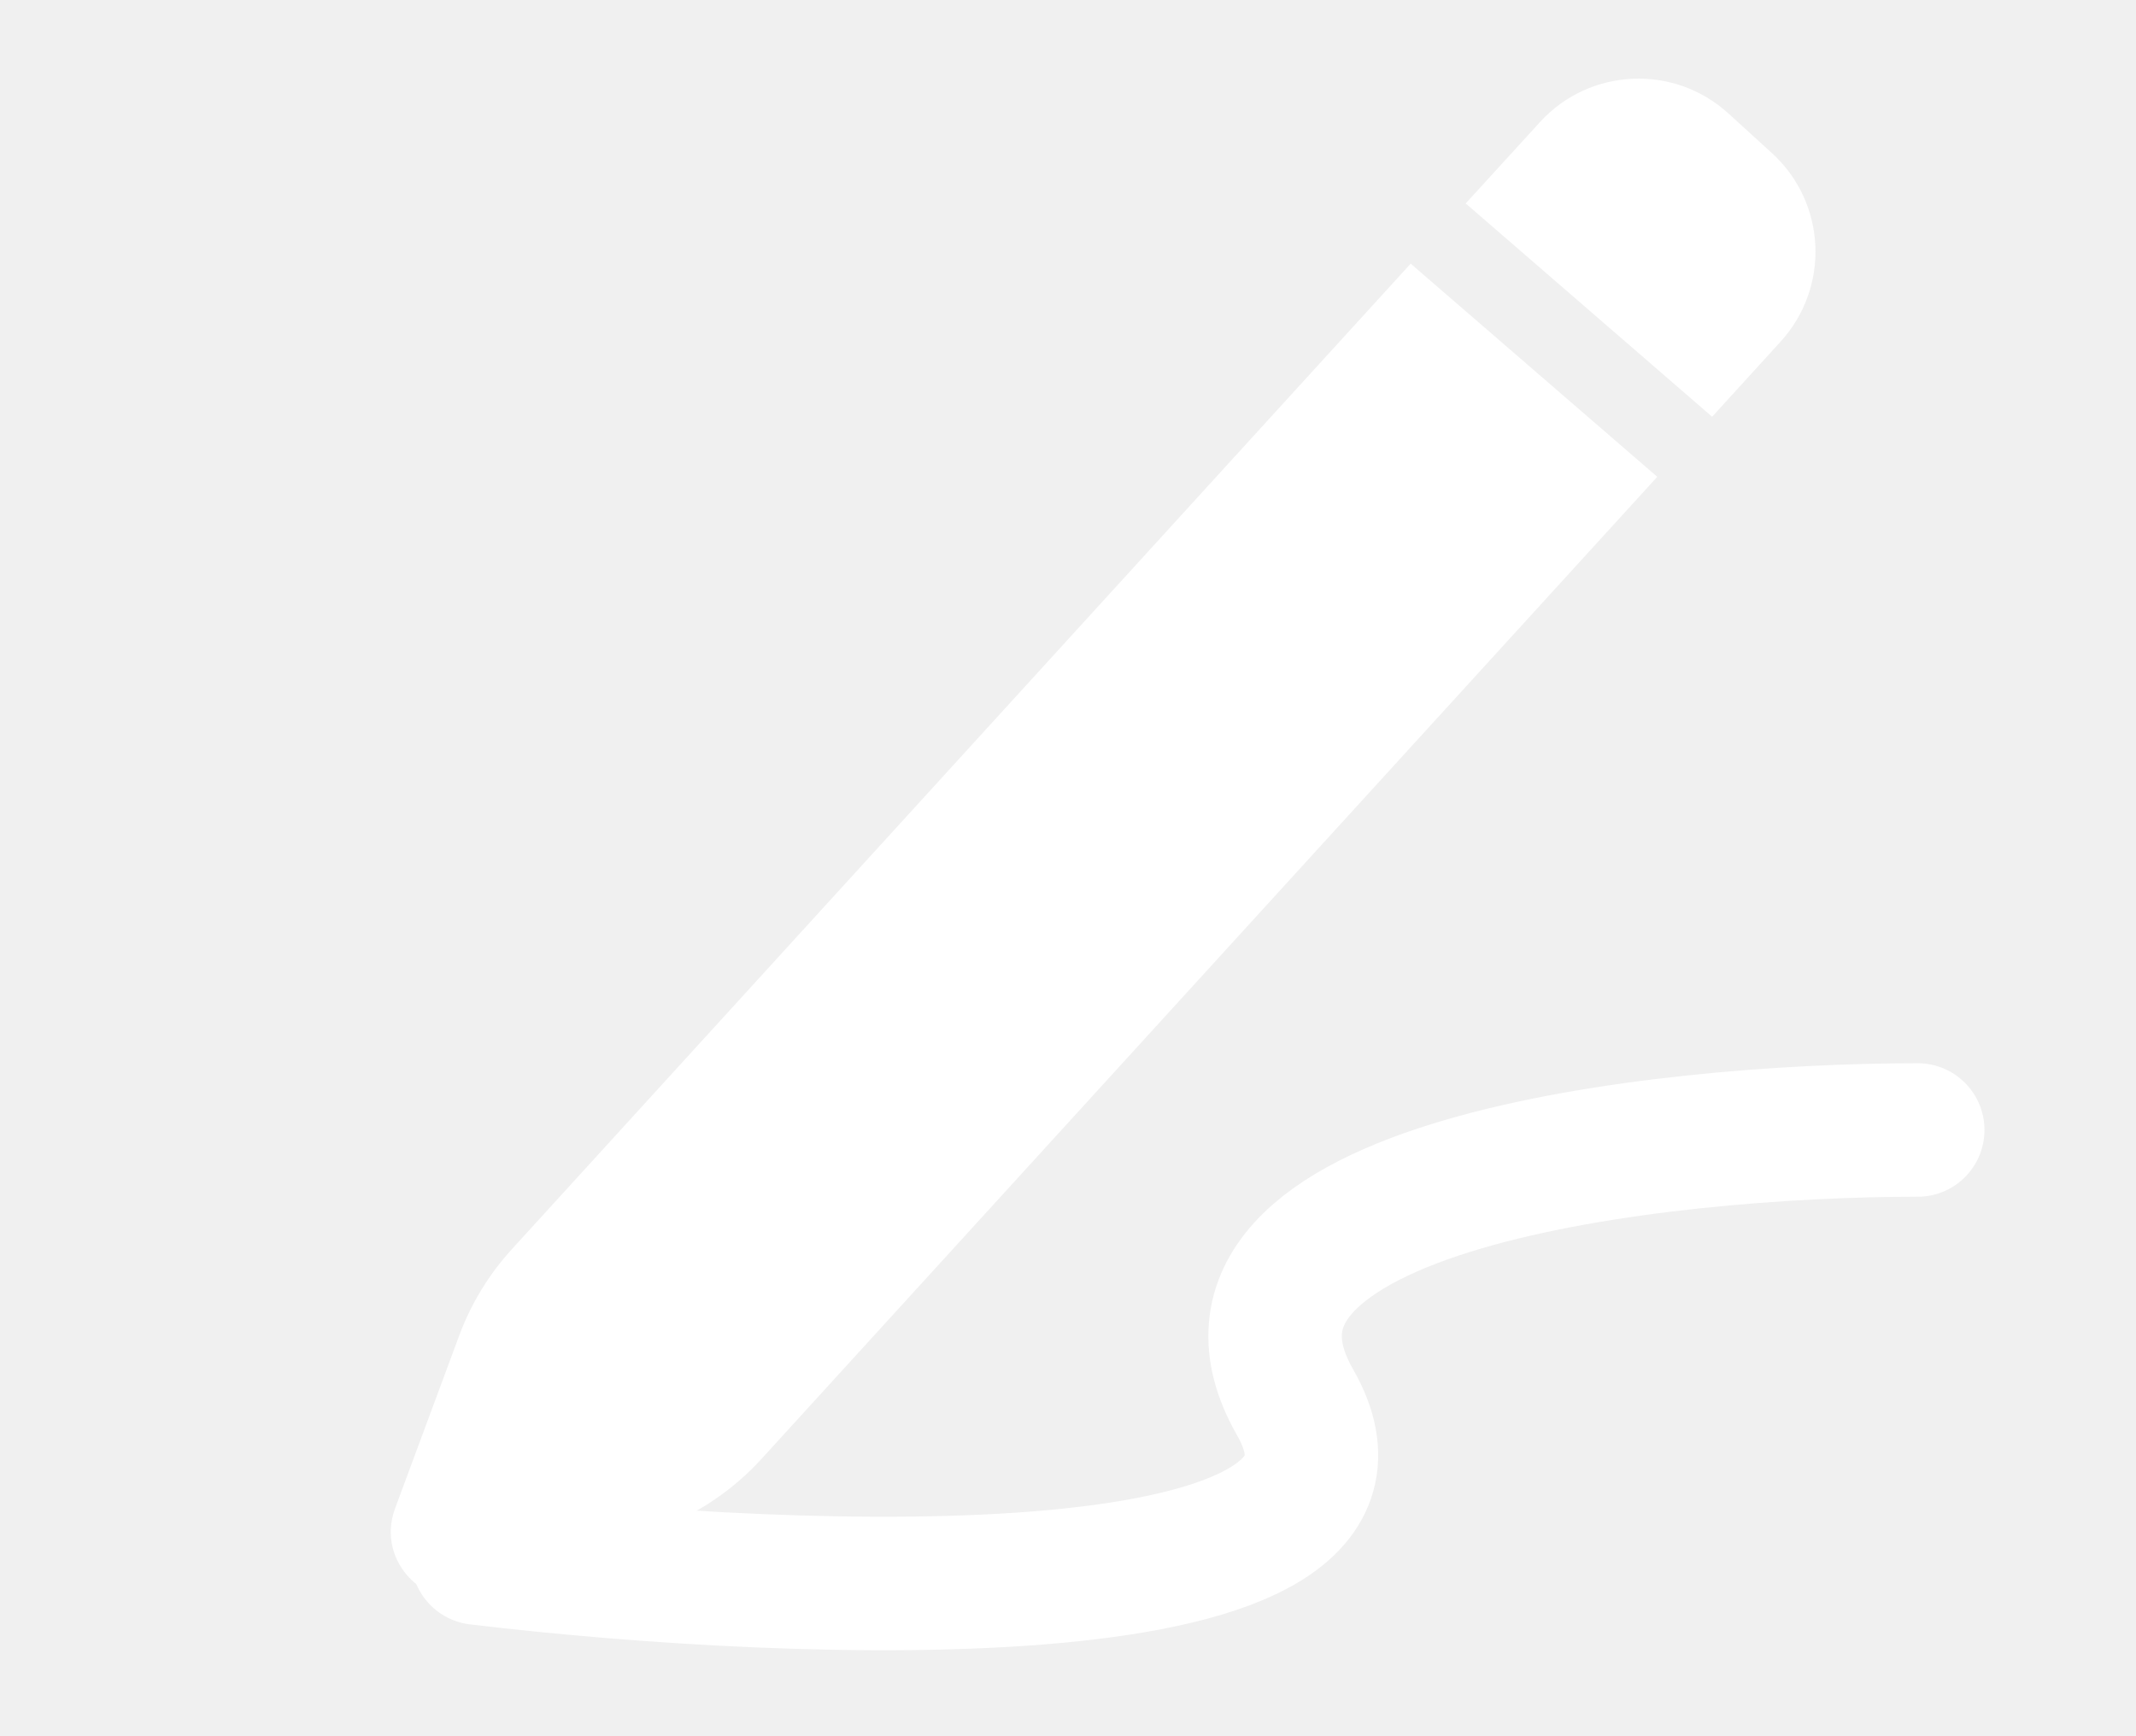
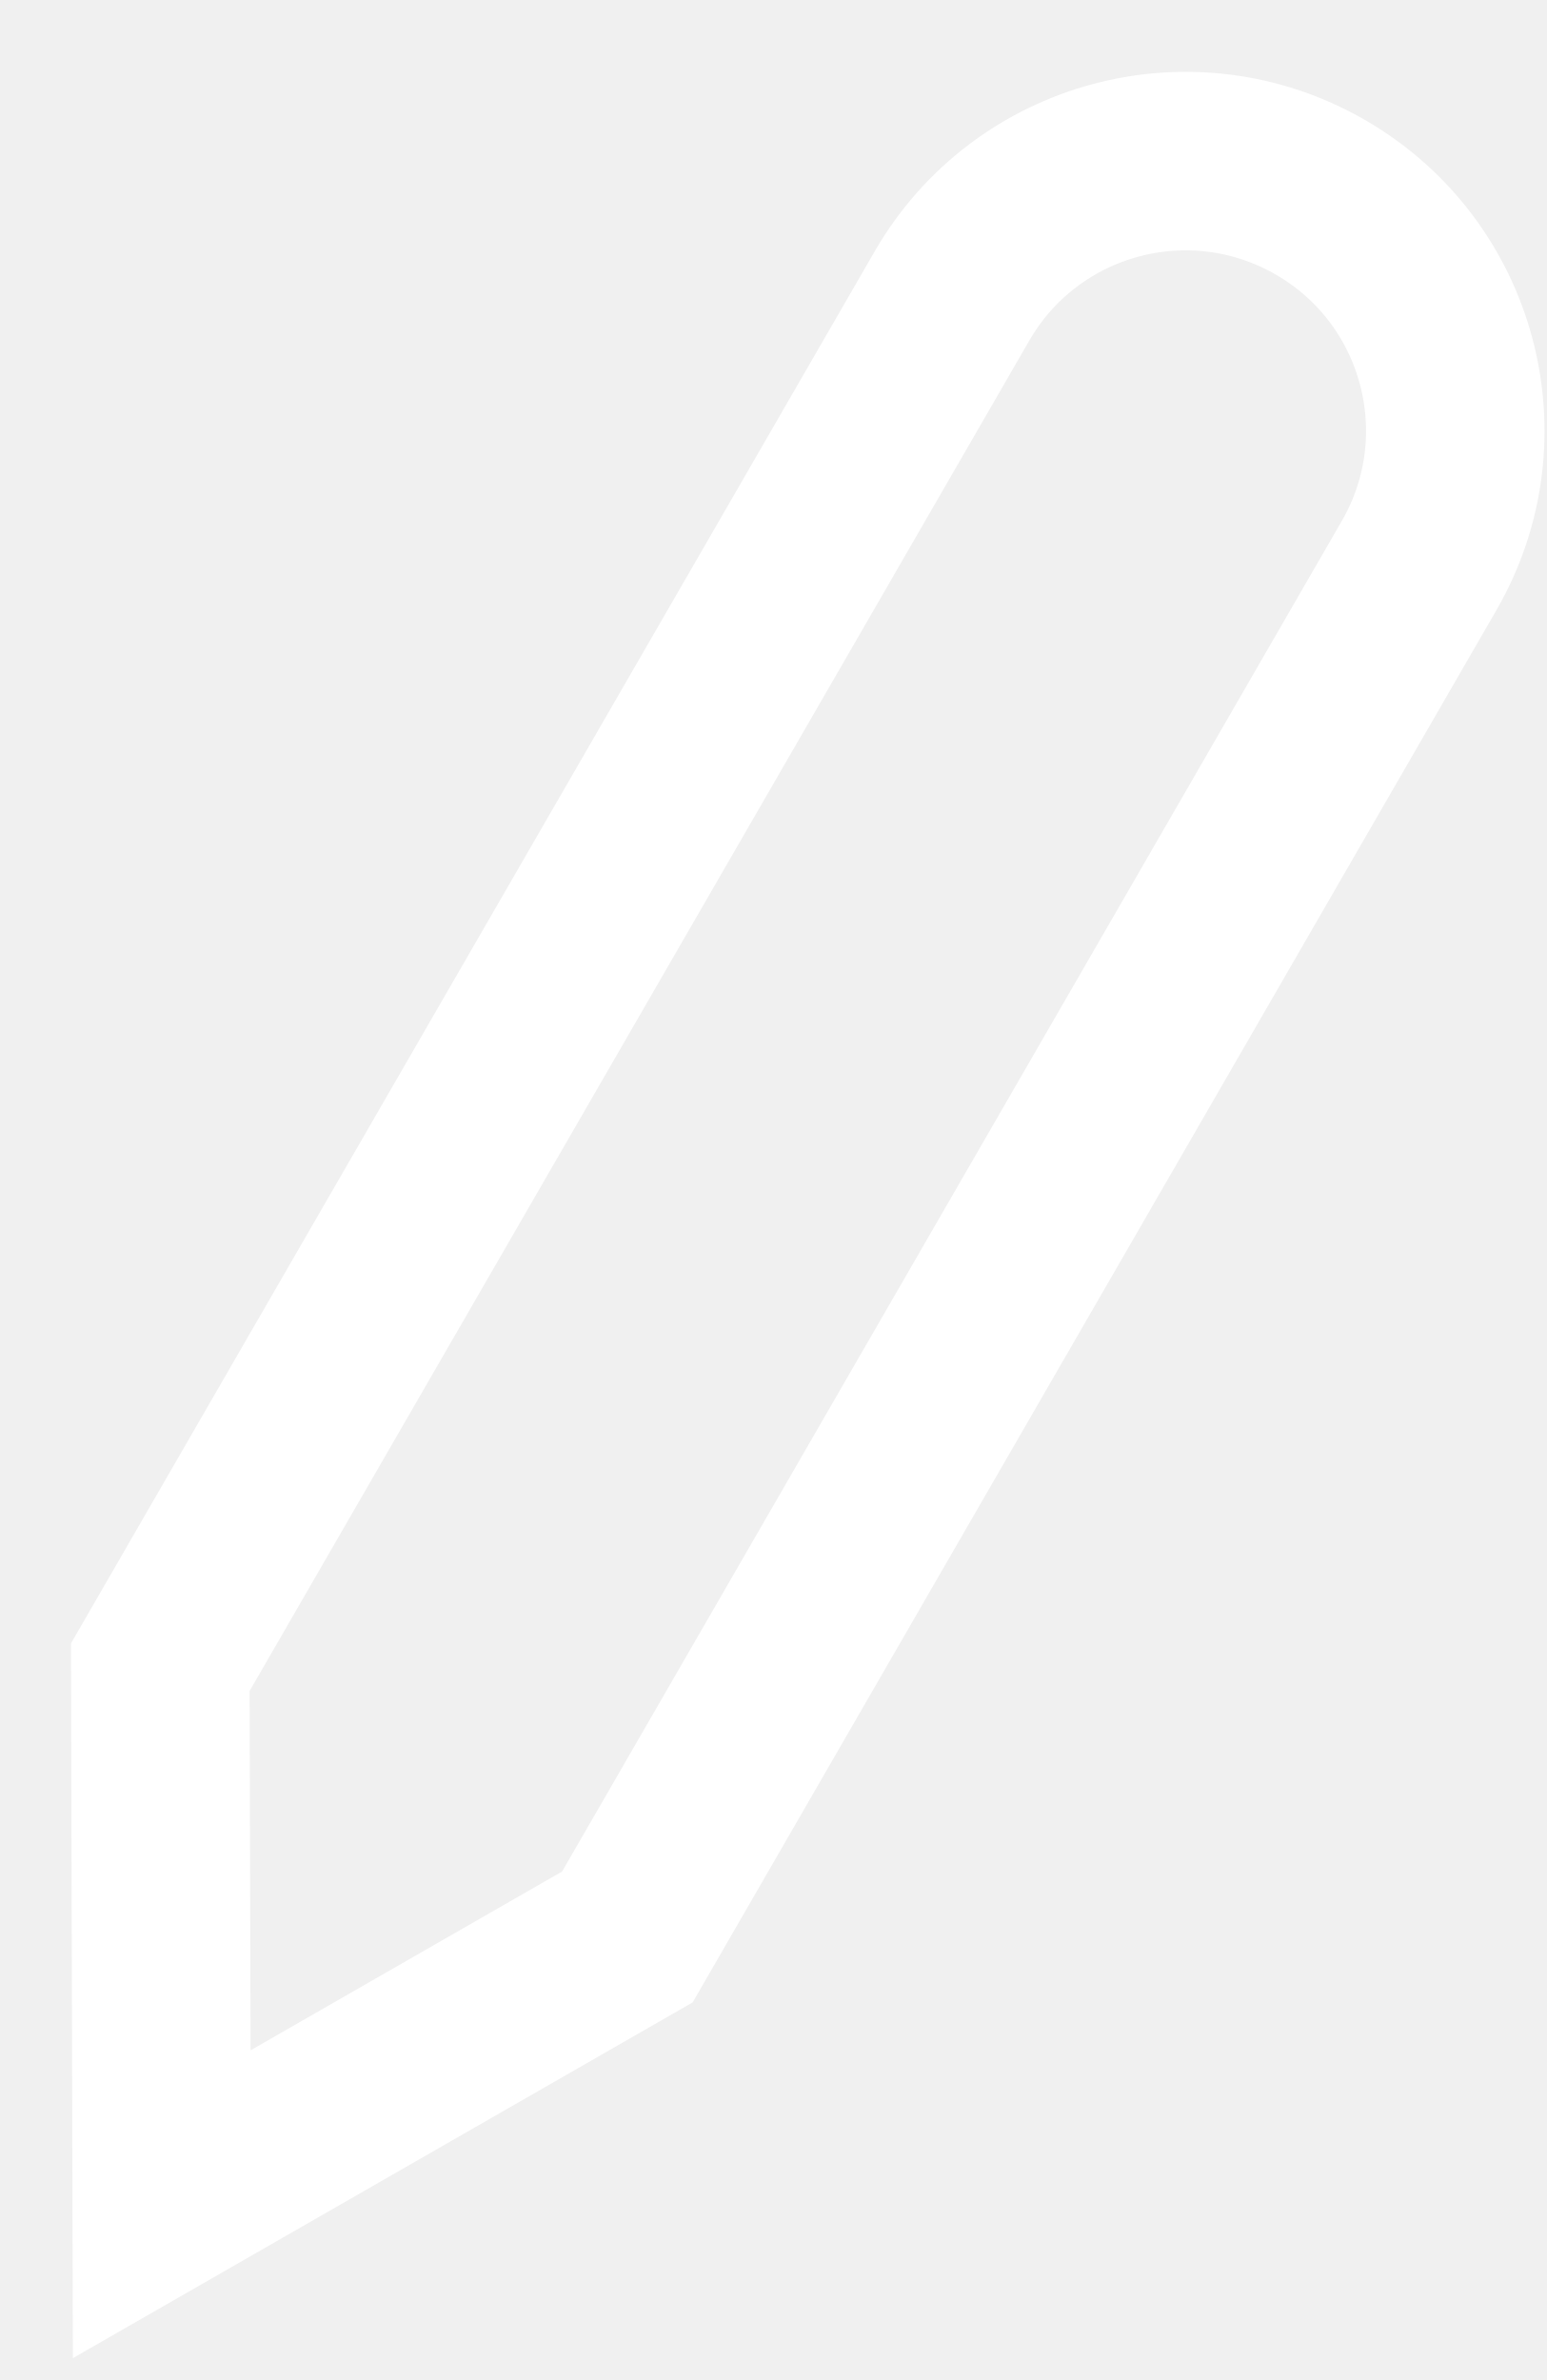
- <svg xmlns="http://www.w3.org/2000/svg" width="16" height="13" viewBox="0 0 16 13" fill="none">
-   <path fill-rule="evenodd" clip-rule="evenodd" d="M10.567 1.975L3.837 9.355C3.663 9.545 3.528 9.766 3.439 10.007L2.959 11.301C2.811 11.701 3.201 12.092 3.602 11.944L4.921 11.456C5.221 11.345 5.49 11.164 5.705 10.928L12.414 3.572L10.567 1.975ZM12.825 3.122L13.338 2.559C13.71 2.151 13.681 1.519 13.273 1.147L12.947 0.85C12.539 0.478 11.907 0.507 11.535 0.915L10.979 1.524L12.825 3.122Z" fill="white" />
-   <path d="M3.579 11.672C6.008 11.963 10.634 12.138 9.701 10.505C8.768 8.873 12.422 8.465 14.365 8.465" stroke="white" stroke-linecap="round" />
+ <svg xmlns="http://www.w3.org/2000/svg" width="13" height="20" viewBox="0 0 13 20" fill="none">
+   <path d="M8 2.487C8.626 1.403 10.012 1.032 11.096 1.658C12.18 2.283 12.551 3.67 11.925 4.753L5.272 16.277L1.359 18.523L1.347 14.01L8 2.487ZM5.428 16.187L5.428 16.188C5.428 16.187 5.428 16.187 5.428 16.187L5.428 16.187ZM0.986 18.737C0.986 18.737 0.986 18.737 0.986 18.737L0.986 18.737Z" stroke="white" stroke-width="1.5" />
</svg>
